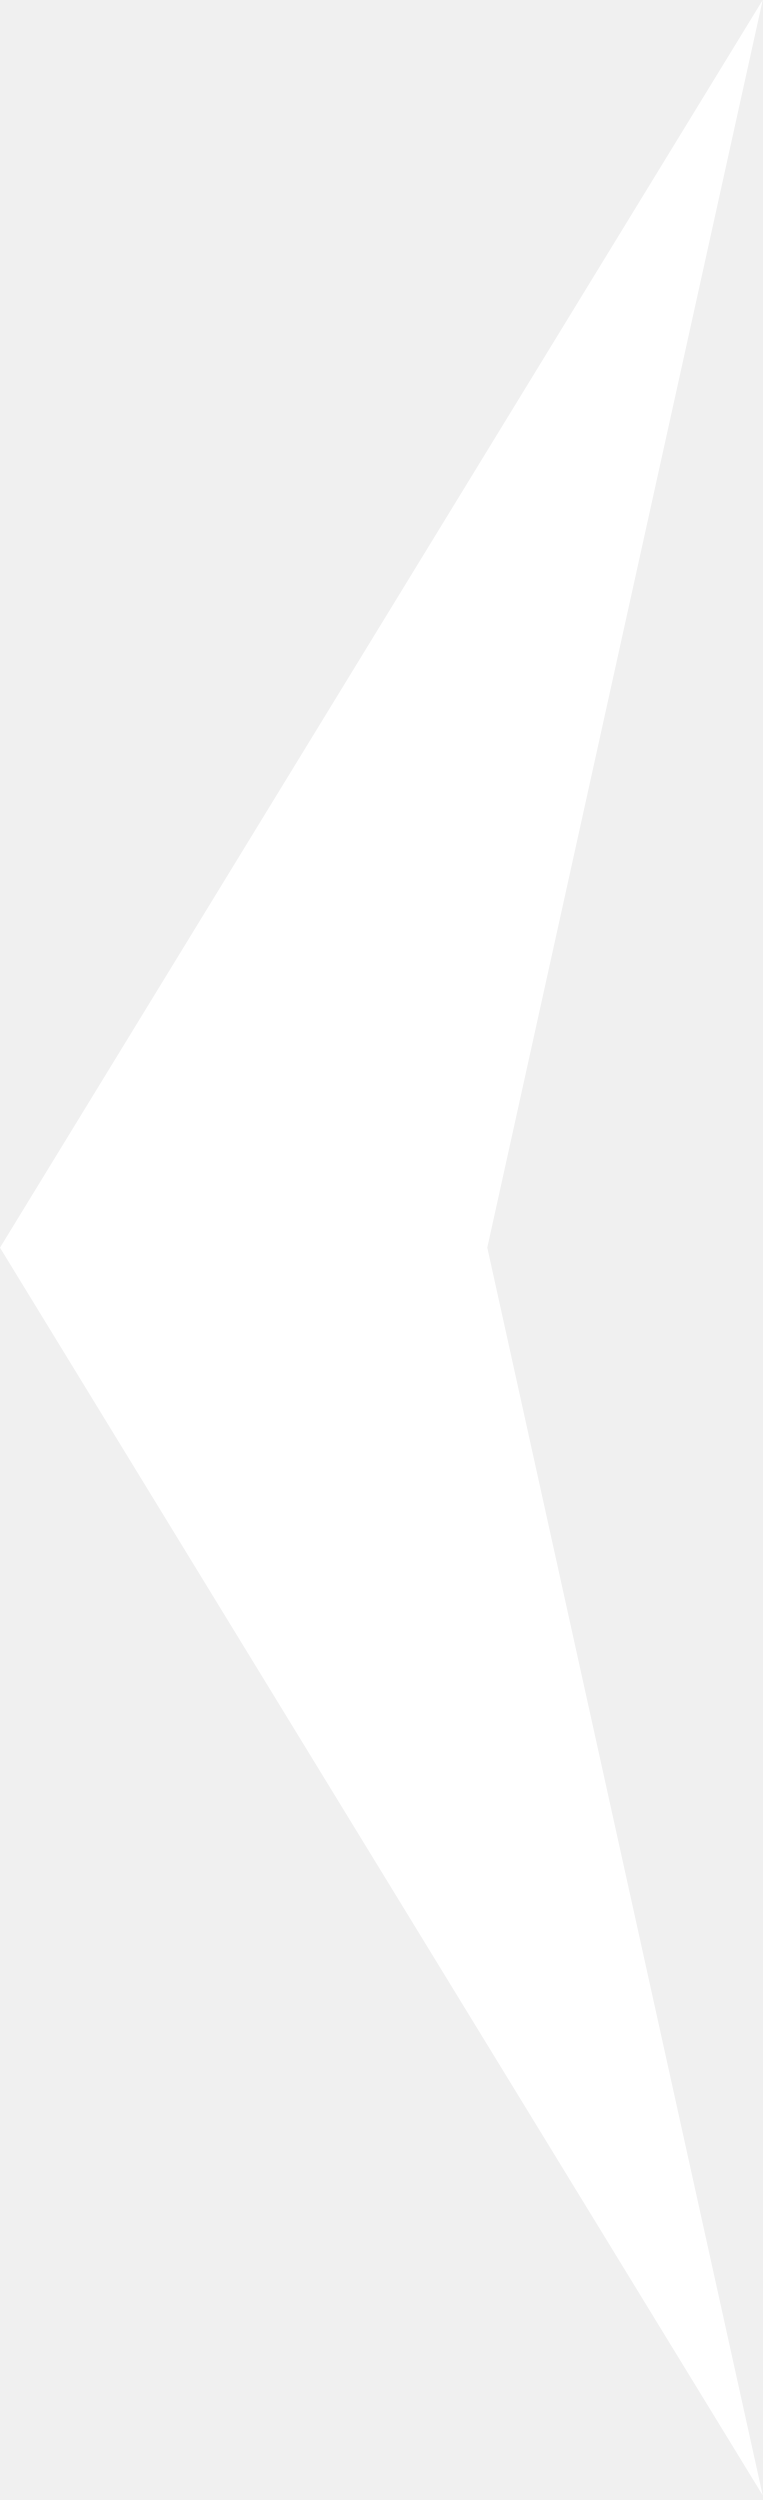
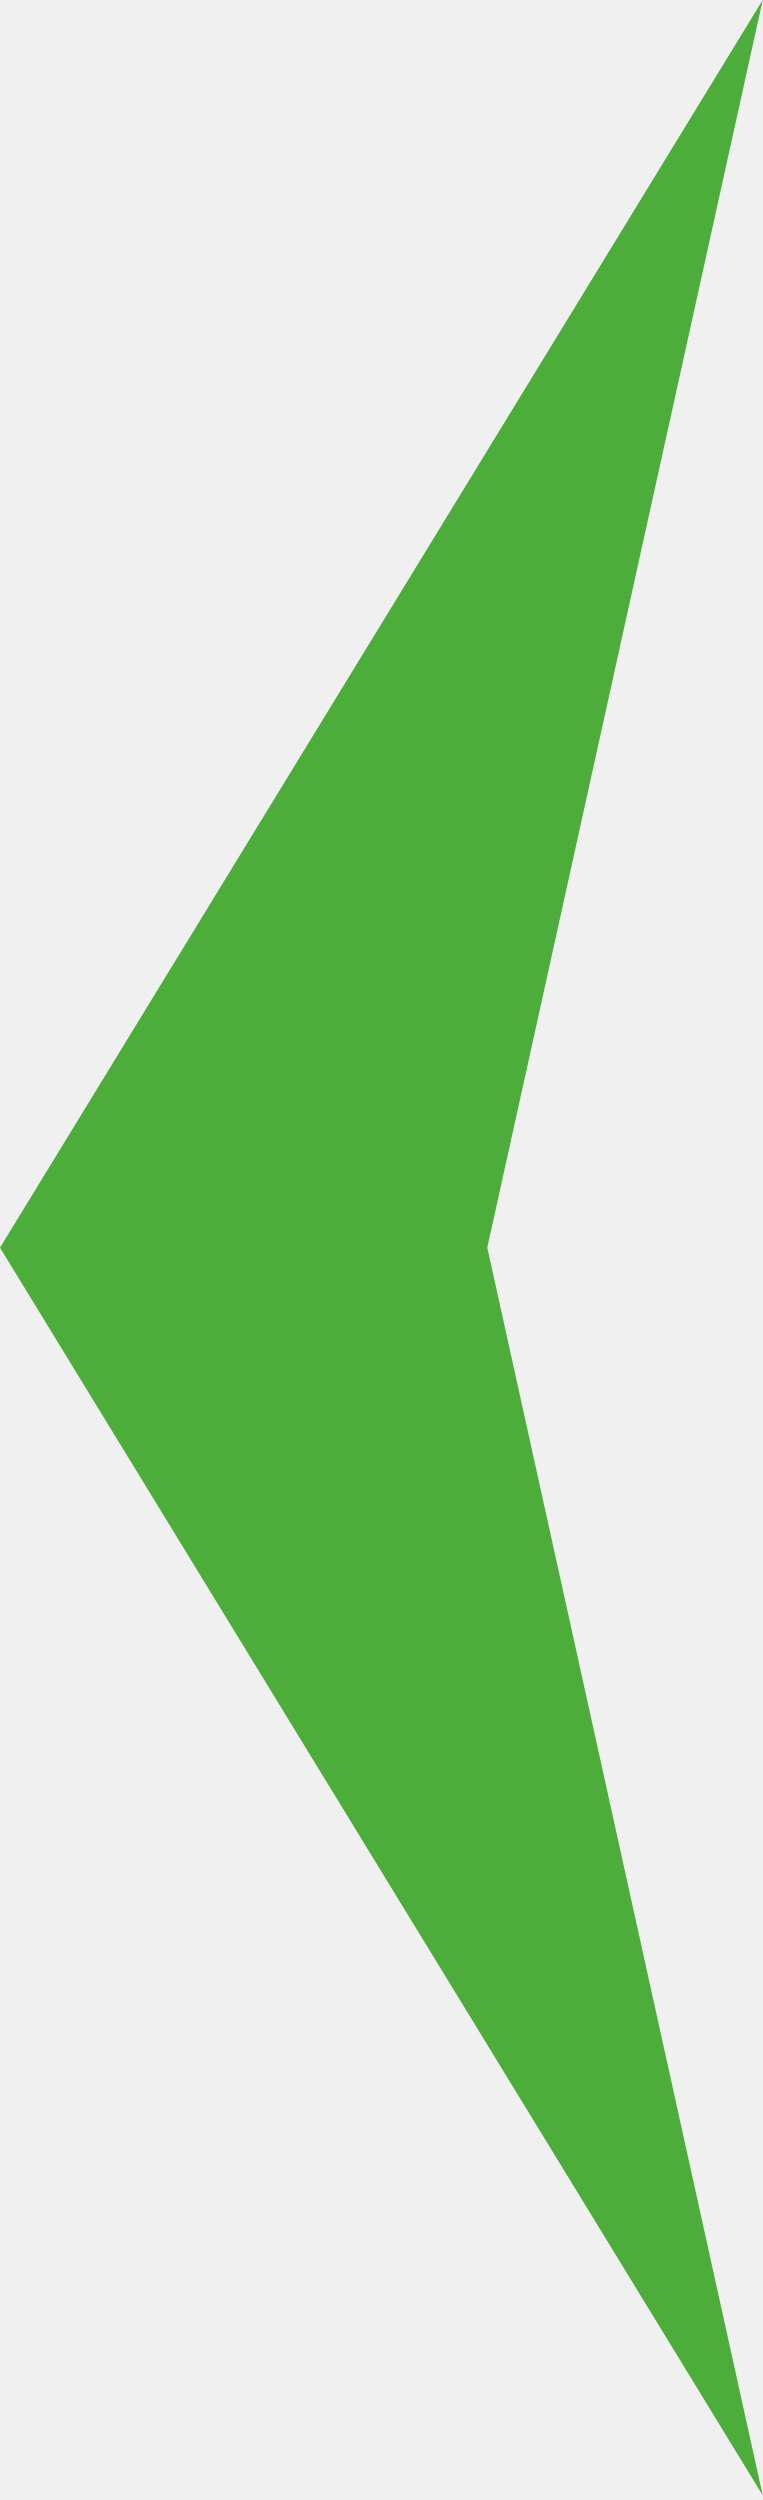
<svg xmlns="http://www.w3.org/2000/svg" width="18" height="59" viewBox="0 0 18 59" fill="none">
-   <path d="M-1.28708e-06 29.445L18 -7.70808e-05L11.5 29.444L18 58.89L-1.28708e-06 29.445Z" fill="white" />
+   <path d="M-1.28708e-06 29.445L18 -7.70808e-05L11.5 29.444L18 58.89L-1.28708e-06 29.445Z" fill="#4CAD3B" />
</svg>
